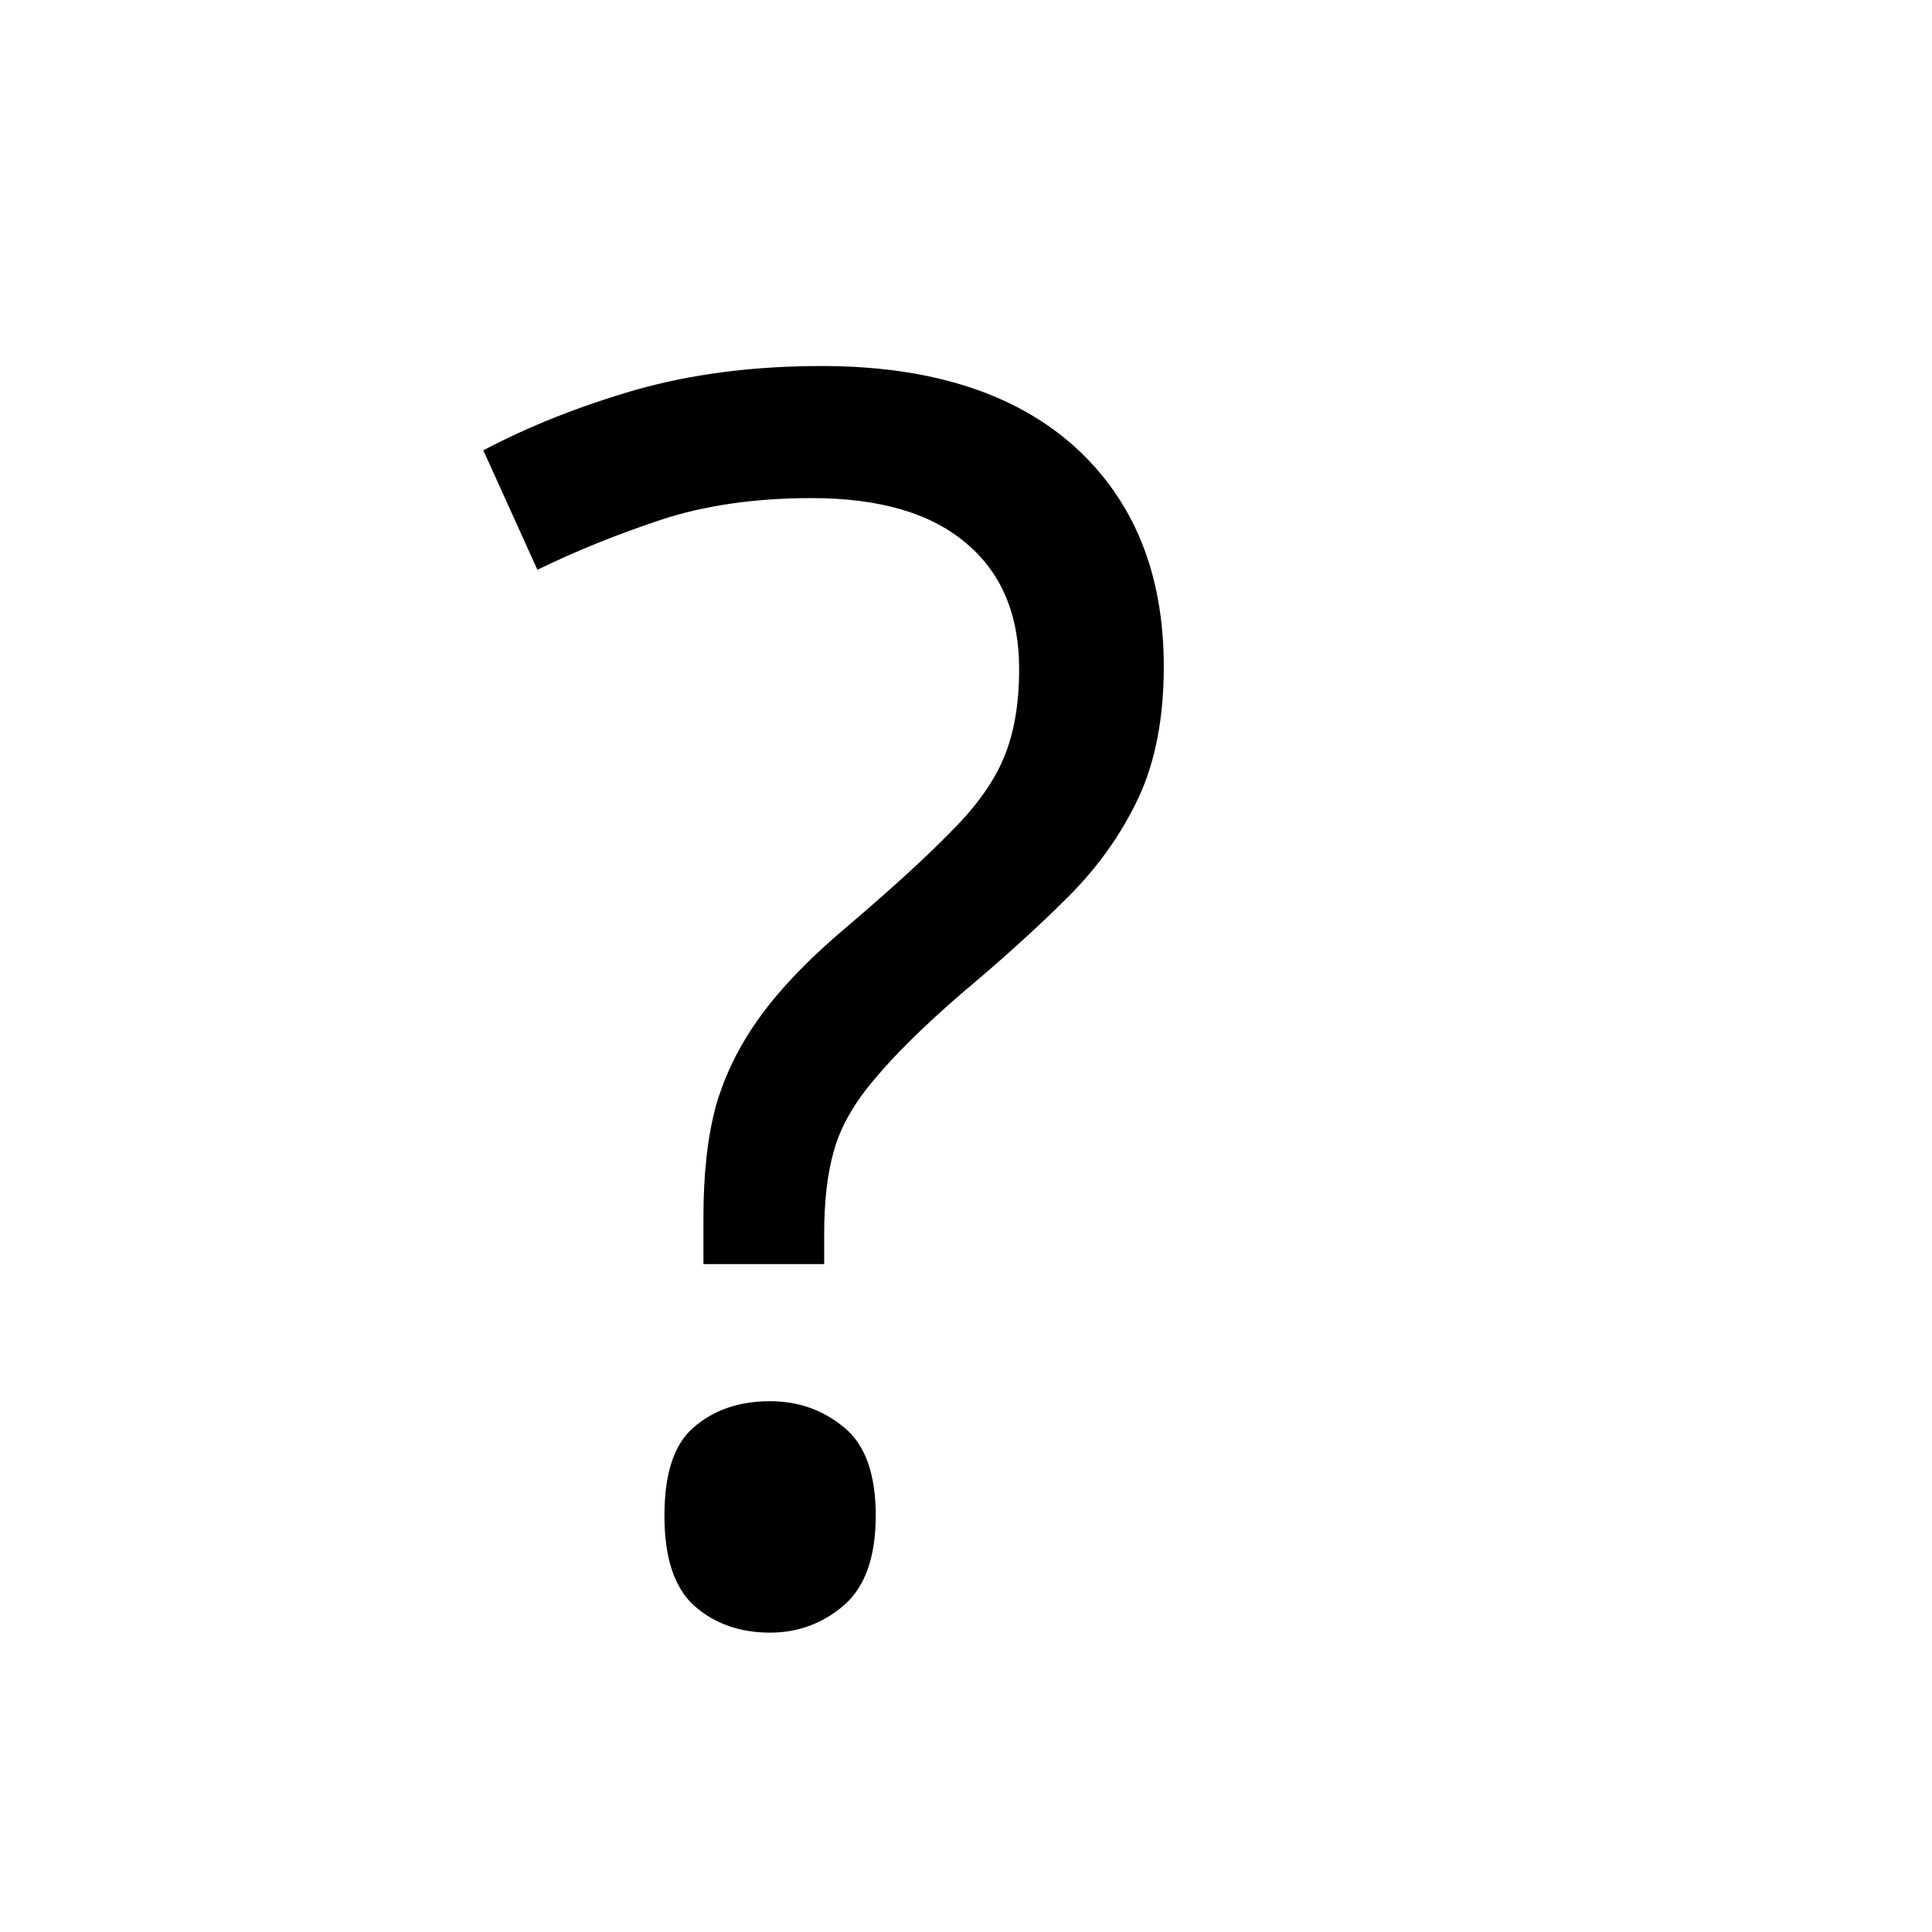
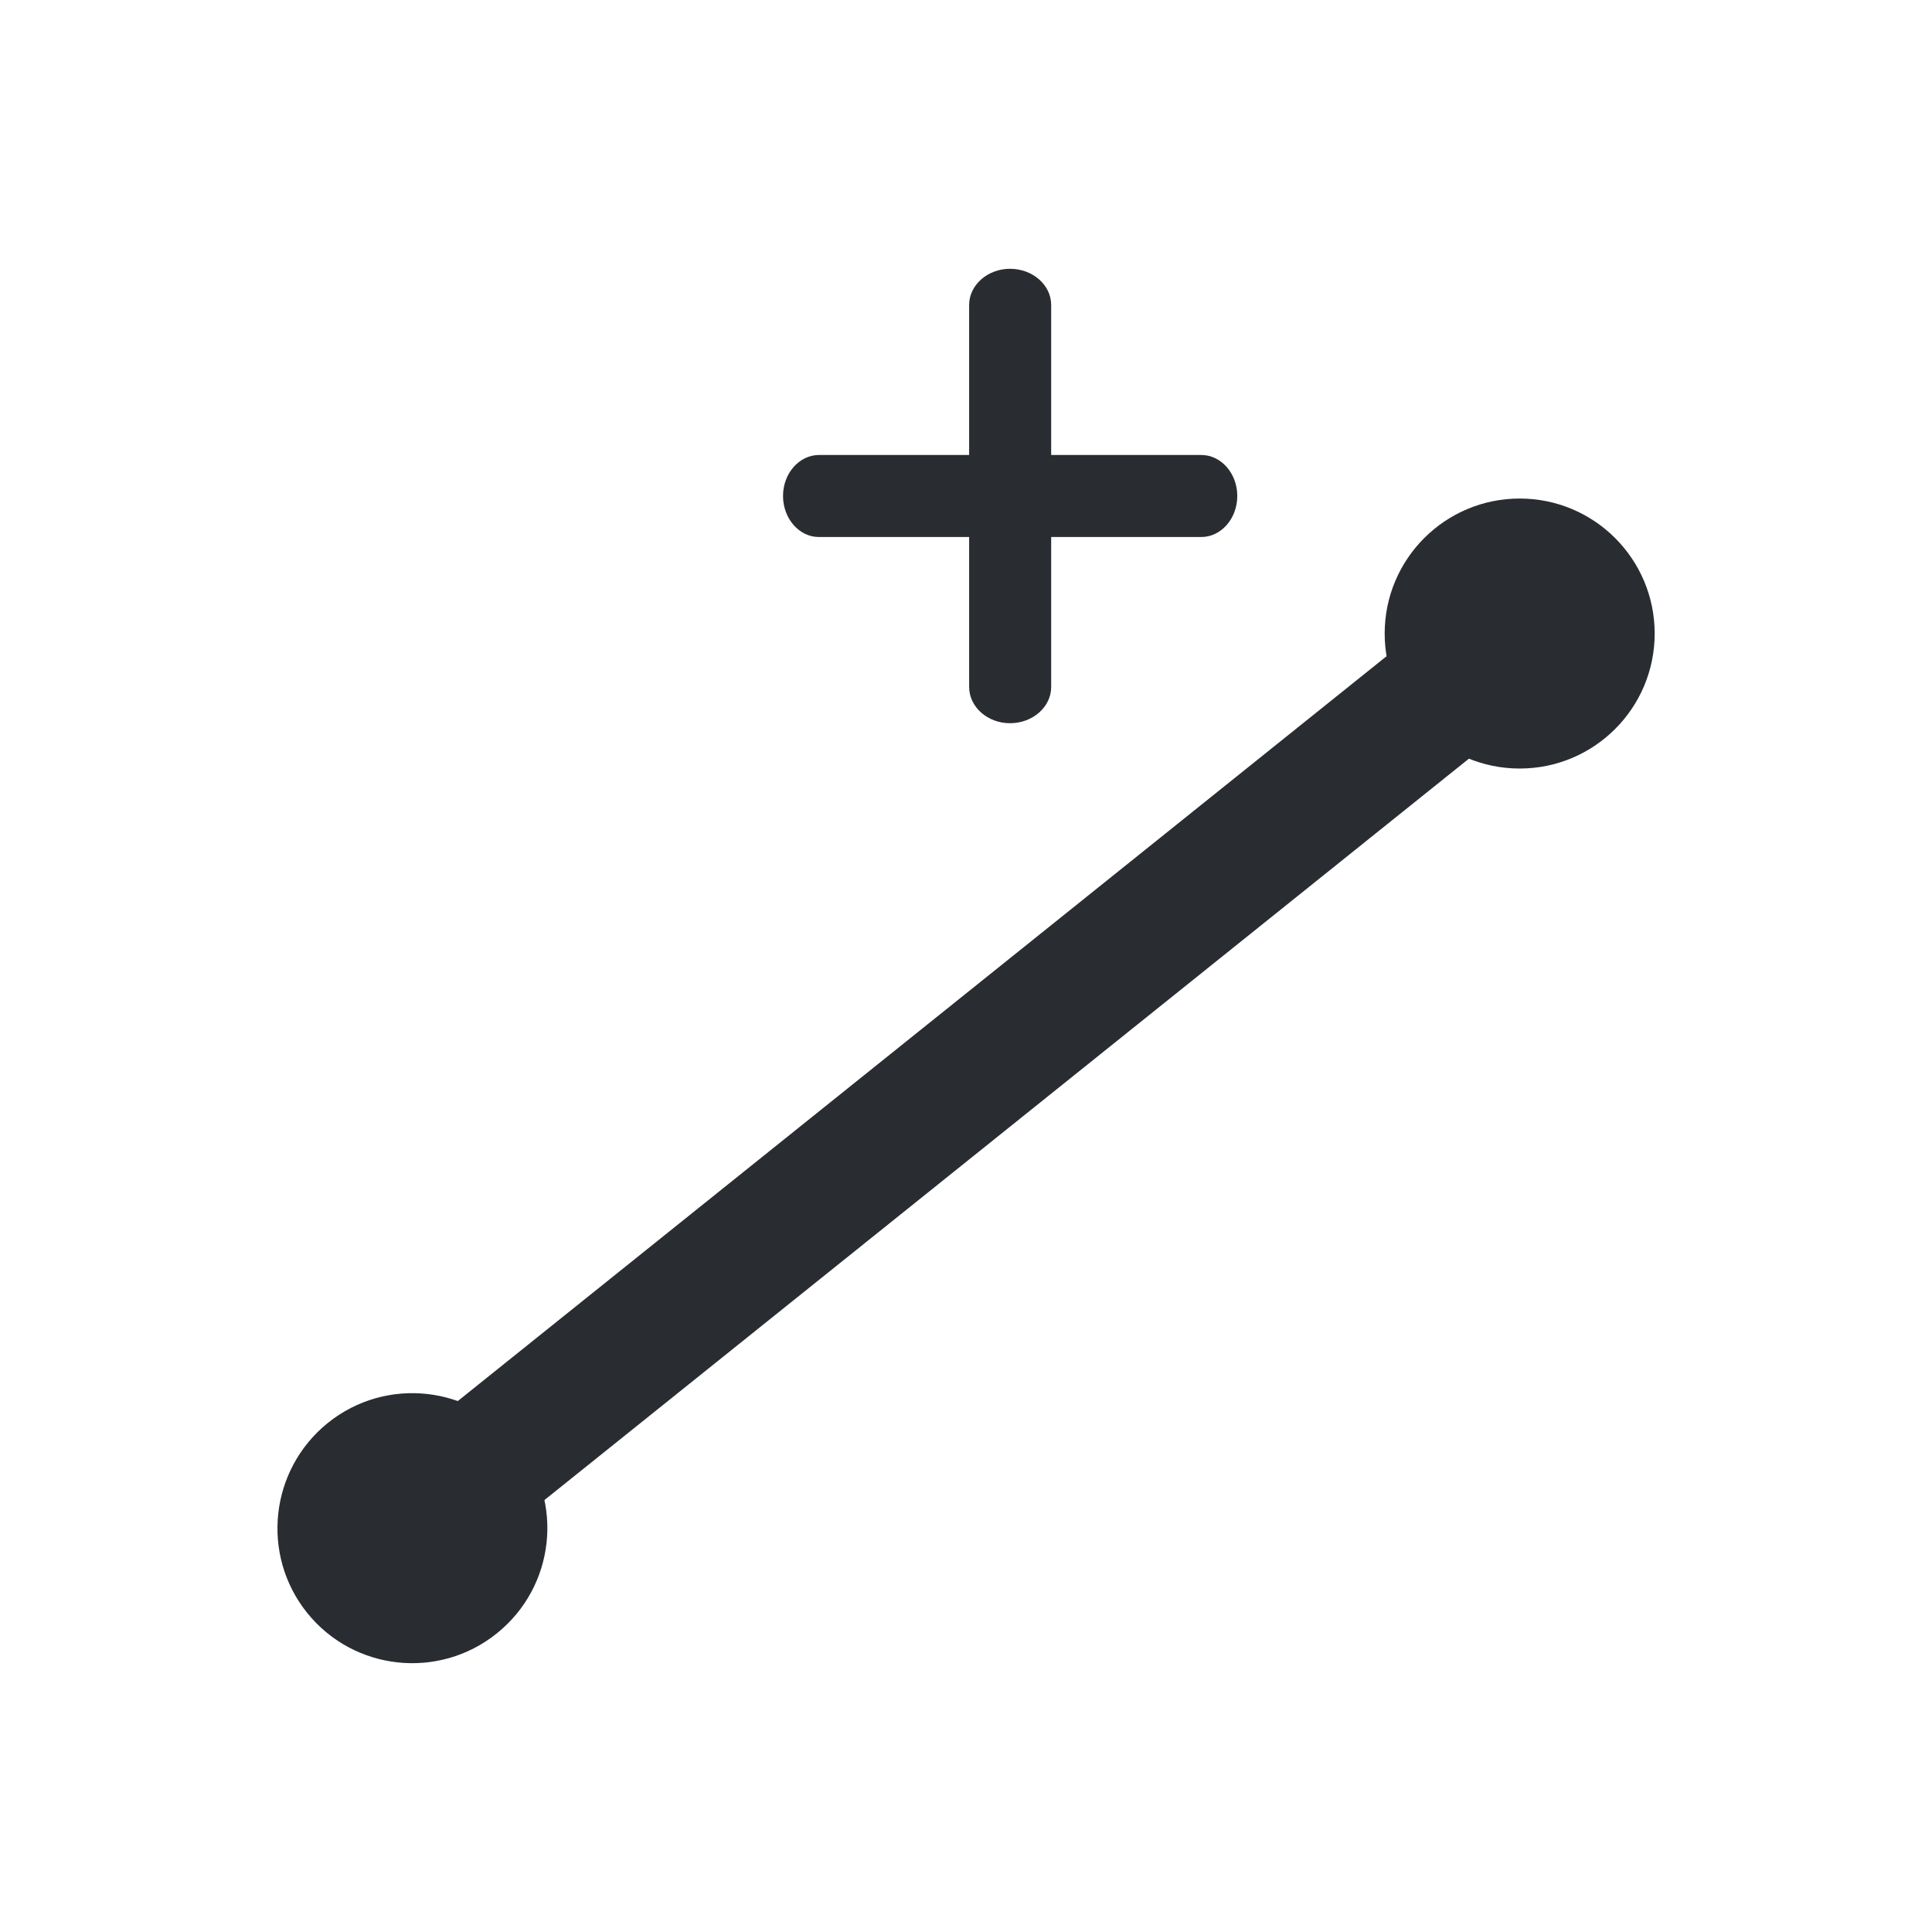
<svg xmlns="http://www.w3.org/2000/svg" version="1.1" id="Vrstva_1" x="0px" y="0px" width="24px" height="24px" viewBox="0 0 24 24" enable-background="new 0 0 24 24" xml:space="preserve">
-   <defs id="defs853" />
-   <text xml:space="preserve" style="font-style:normal;font-variant:normal;font-weight:normal;font-stretch:normal;font-size:21.333px;line-height:1.25;font-family:sans-serif;-inkscape-font-specification:sans-serif;letter-spacing:0px;word-spacing:0px;fill:#000000;fill-opacity:1;stroke:none" x="5.753" y="19.984" id="text859">
-     <tspan id="tspan857" x="5.753" y="19.984">?</tspan>
-   </text>
+   <g>
+     <rect x="3.138" y="12.585" transform="matrix(-0.7801 0.6256 -0.6256 -0.7801 29.7118 16.3621)" fill="#292D32" width="17.685" height="1.633" />
+     <path fill="#292D32" d="M14.923,5.652h-1.865V3.788c0-0.247-0.229-0.449-0.511-0.449c-0.279,0-0.508,0.202-0.508,0.449v1.864   h-1.867C9.928,5.653,9.727,5.881,9.727,6.161c0,0.281,0.201,0.51,0.445,0.51h1.867v1.862c0,0.25,0.229,0.451,0.508,0.451   c0.282,0,0.511-0.203,0.511-0.449V6.671h1.865c0.246,0,0.447-0.229,0.447-0.51C15.37,5.881,15.169,5.652,14.923,5.652z" />
+     <path fill="#292D32" d="M3.815,20.035c0.579,0.721,1.634,0.836,2.356,0.256c0.723-0.58,0.839-1.633,0.261-2.354   c-0.58-0.725-1.635-0.842-2.358-0.262C3.352,18.256,3.236,19.313,3.815,20.035z" />
+     <circle fill="#292D32" cx="18.878" cy="7.87" r="1.677" />
+   </g>
</svg>
